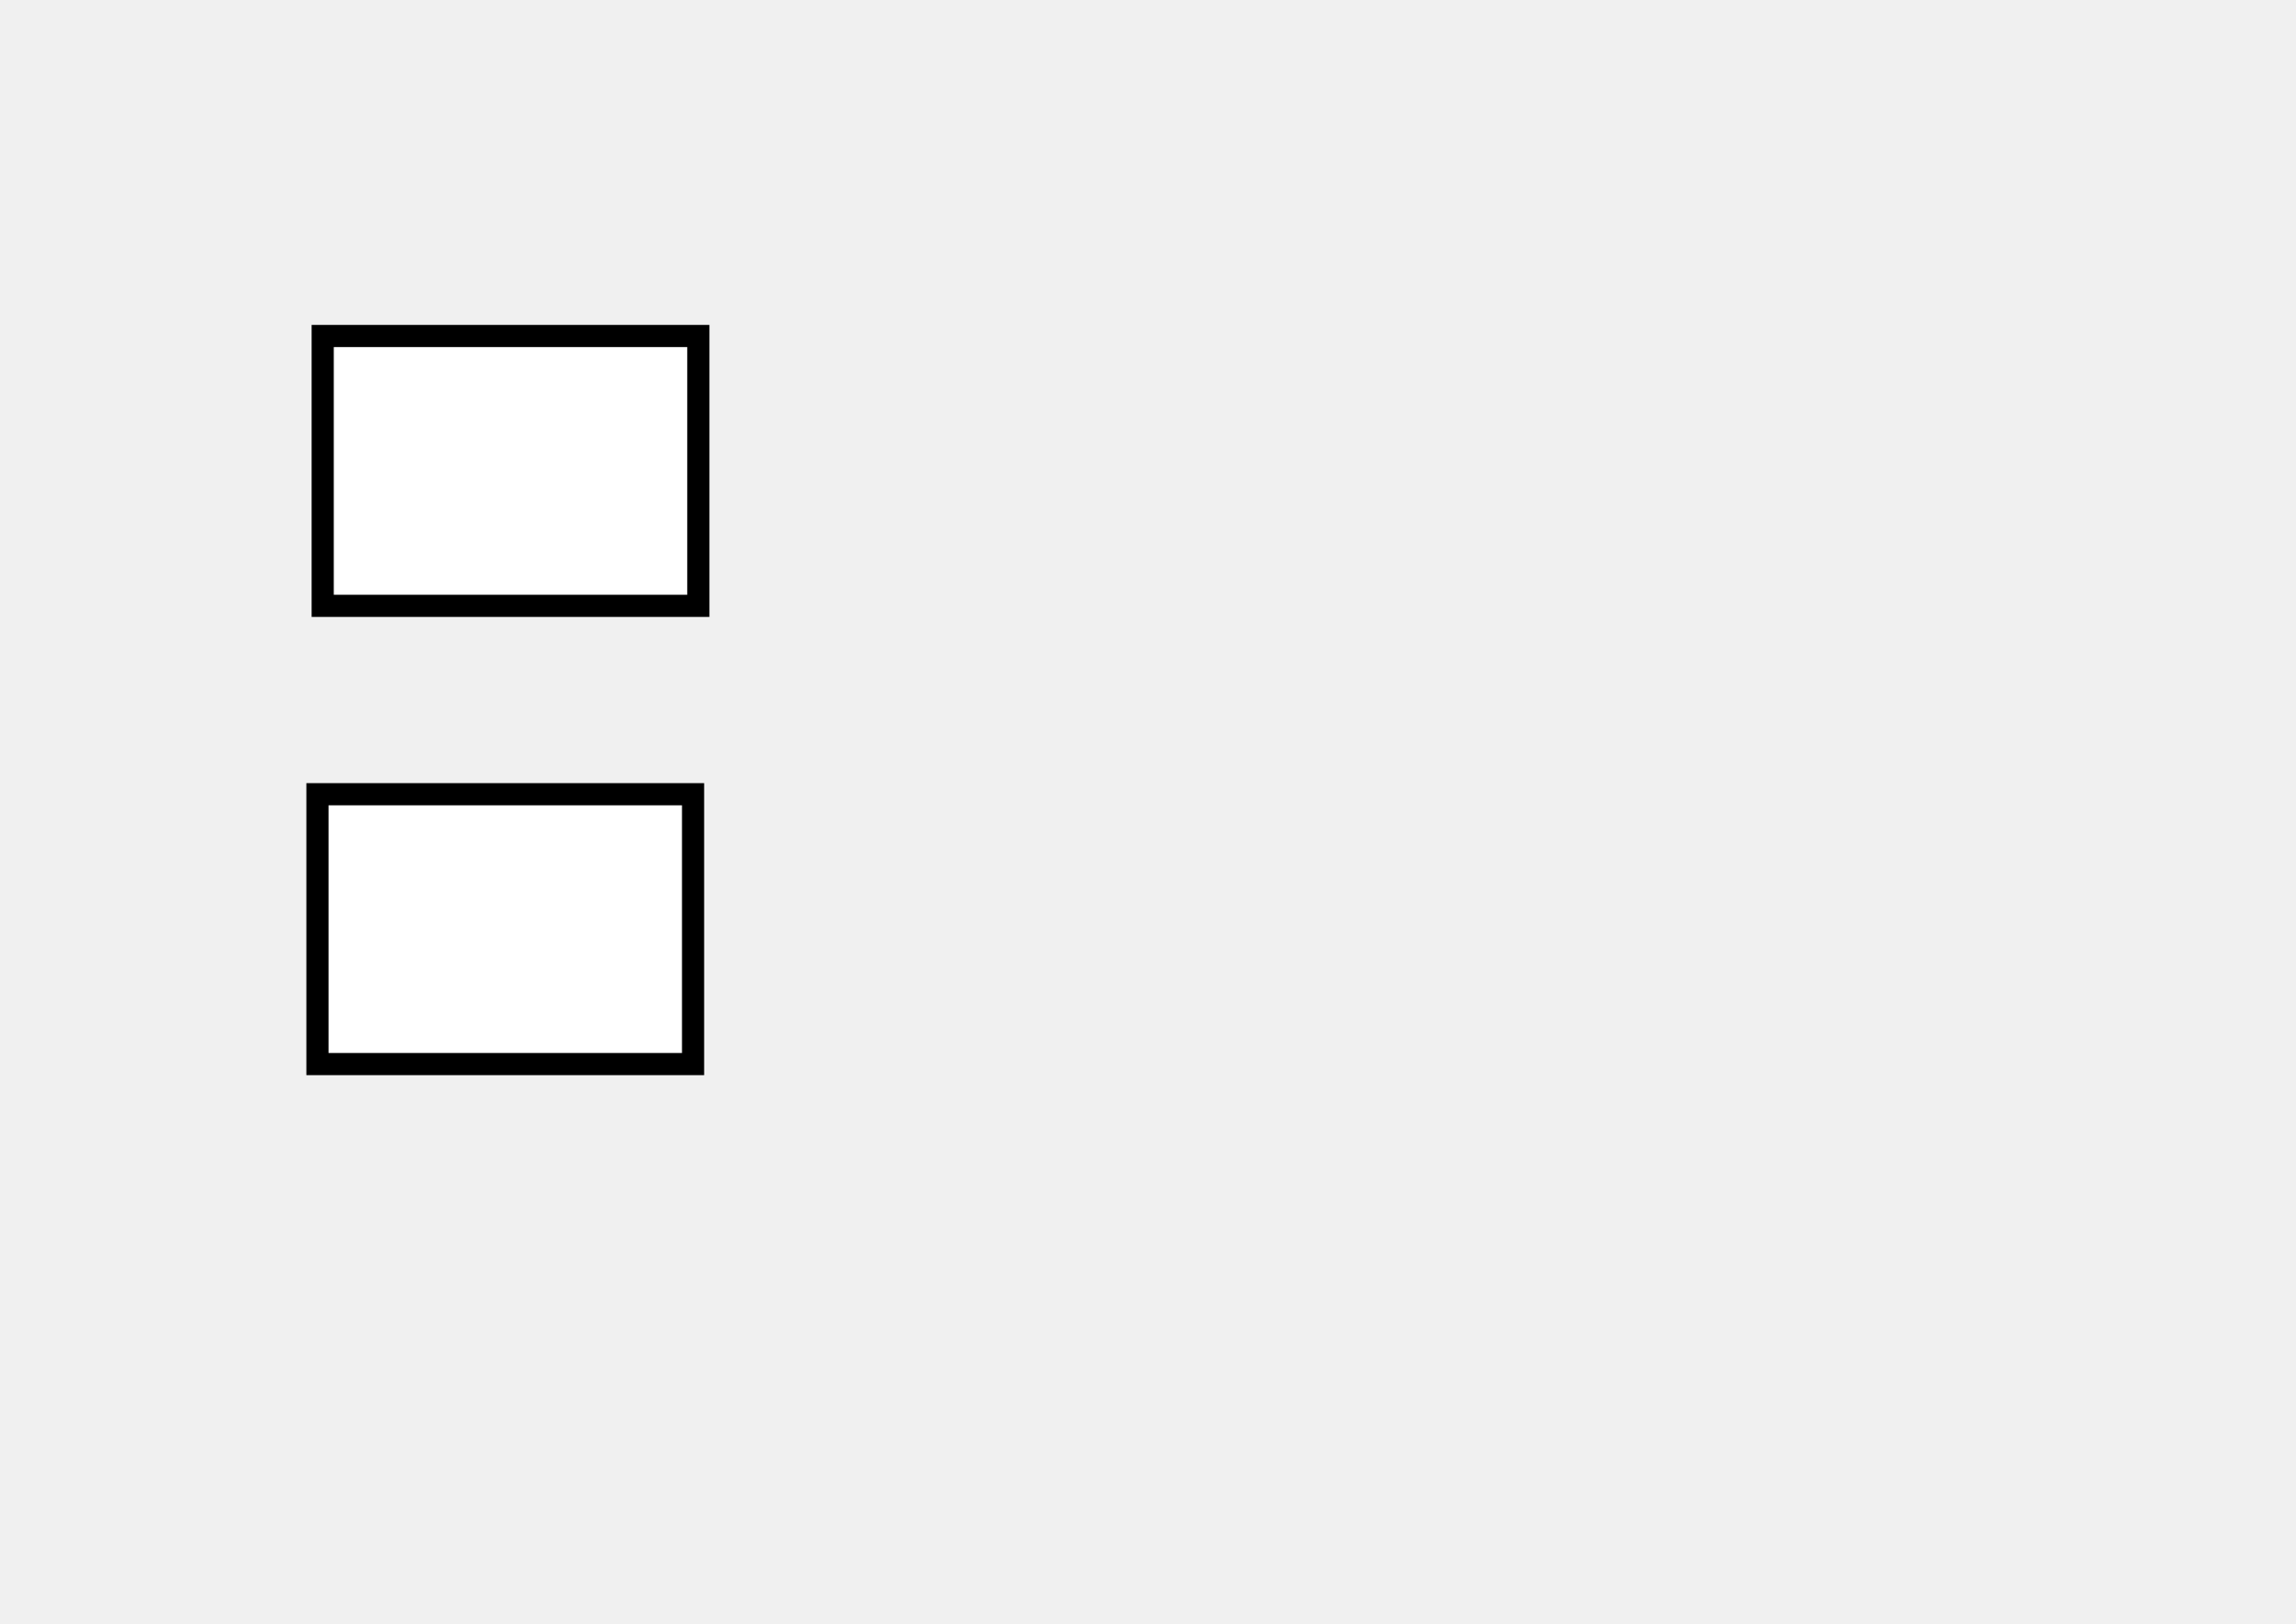
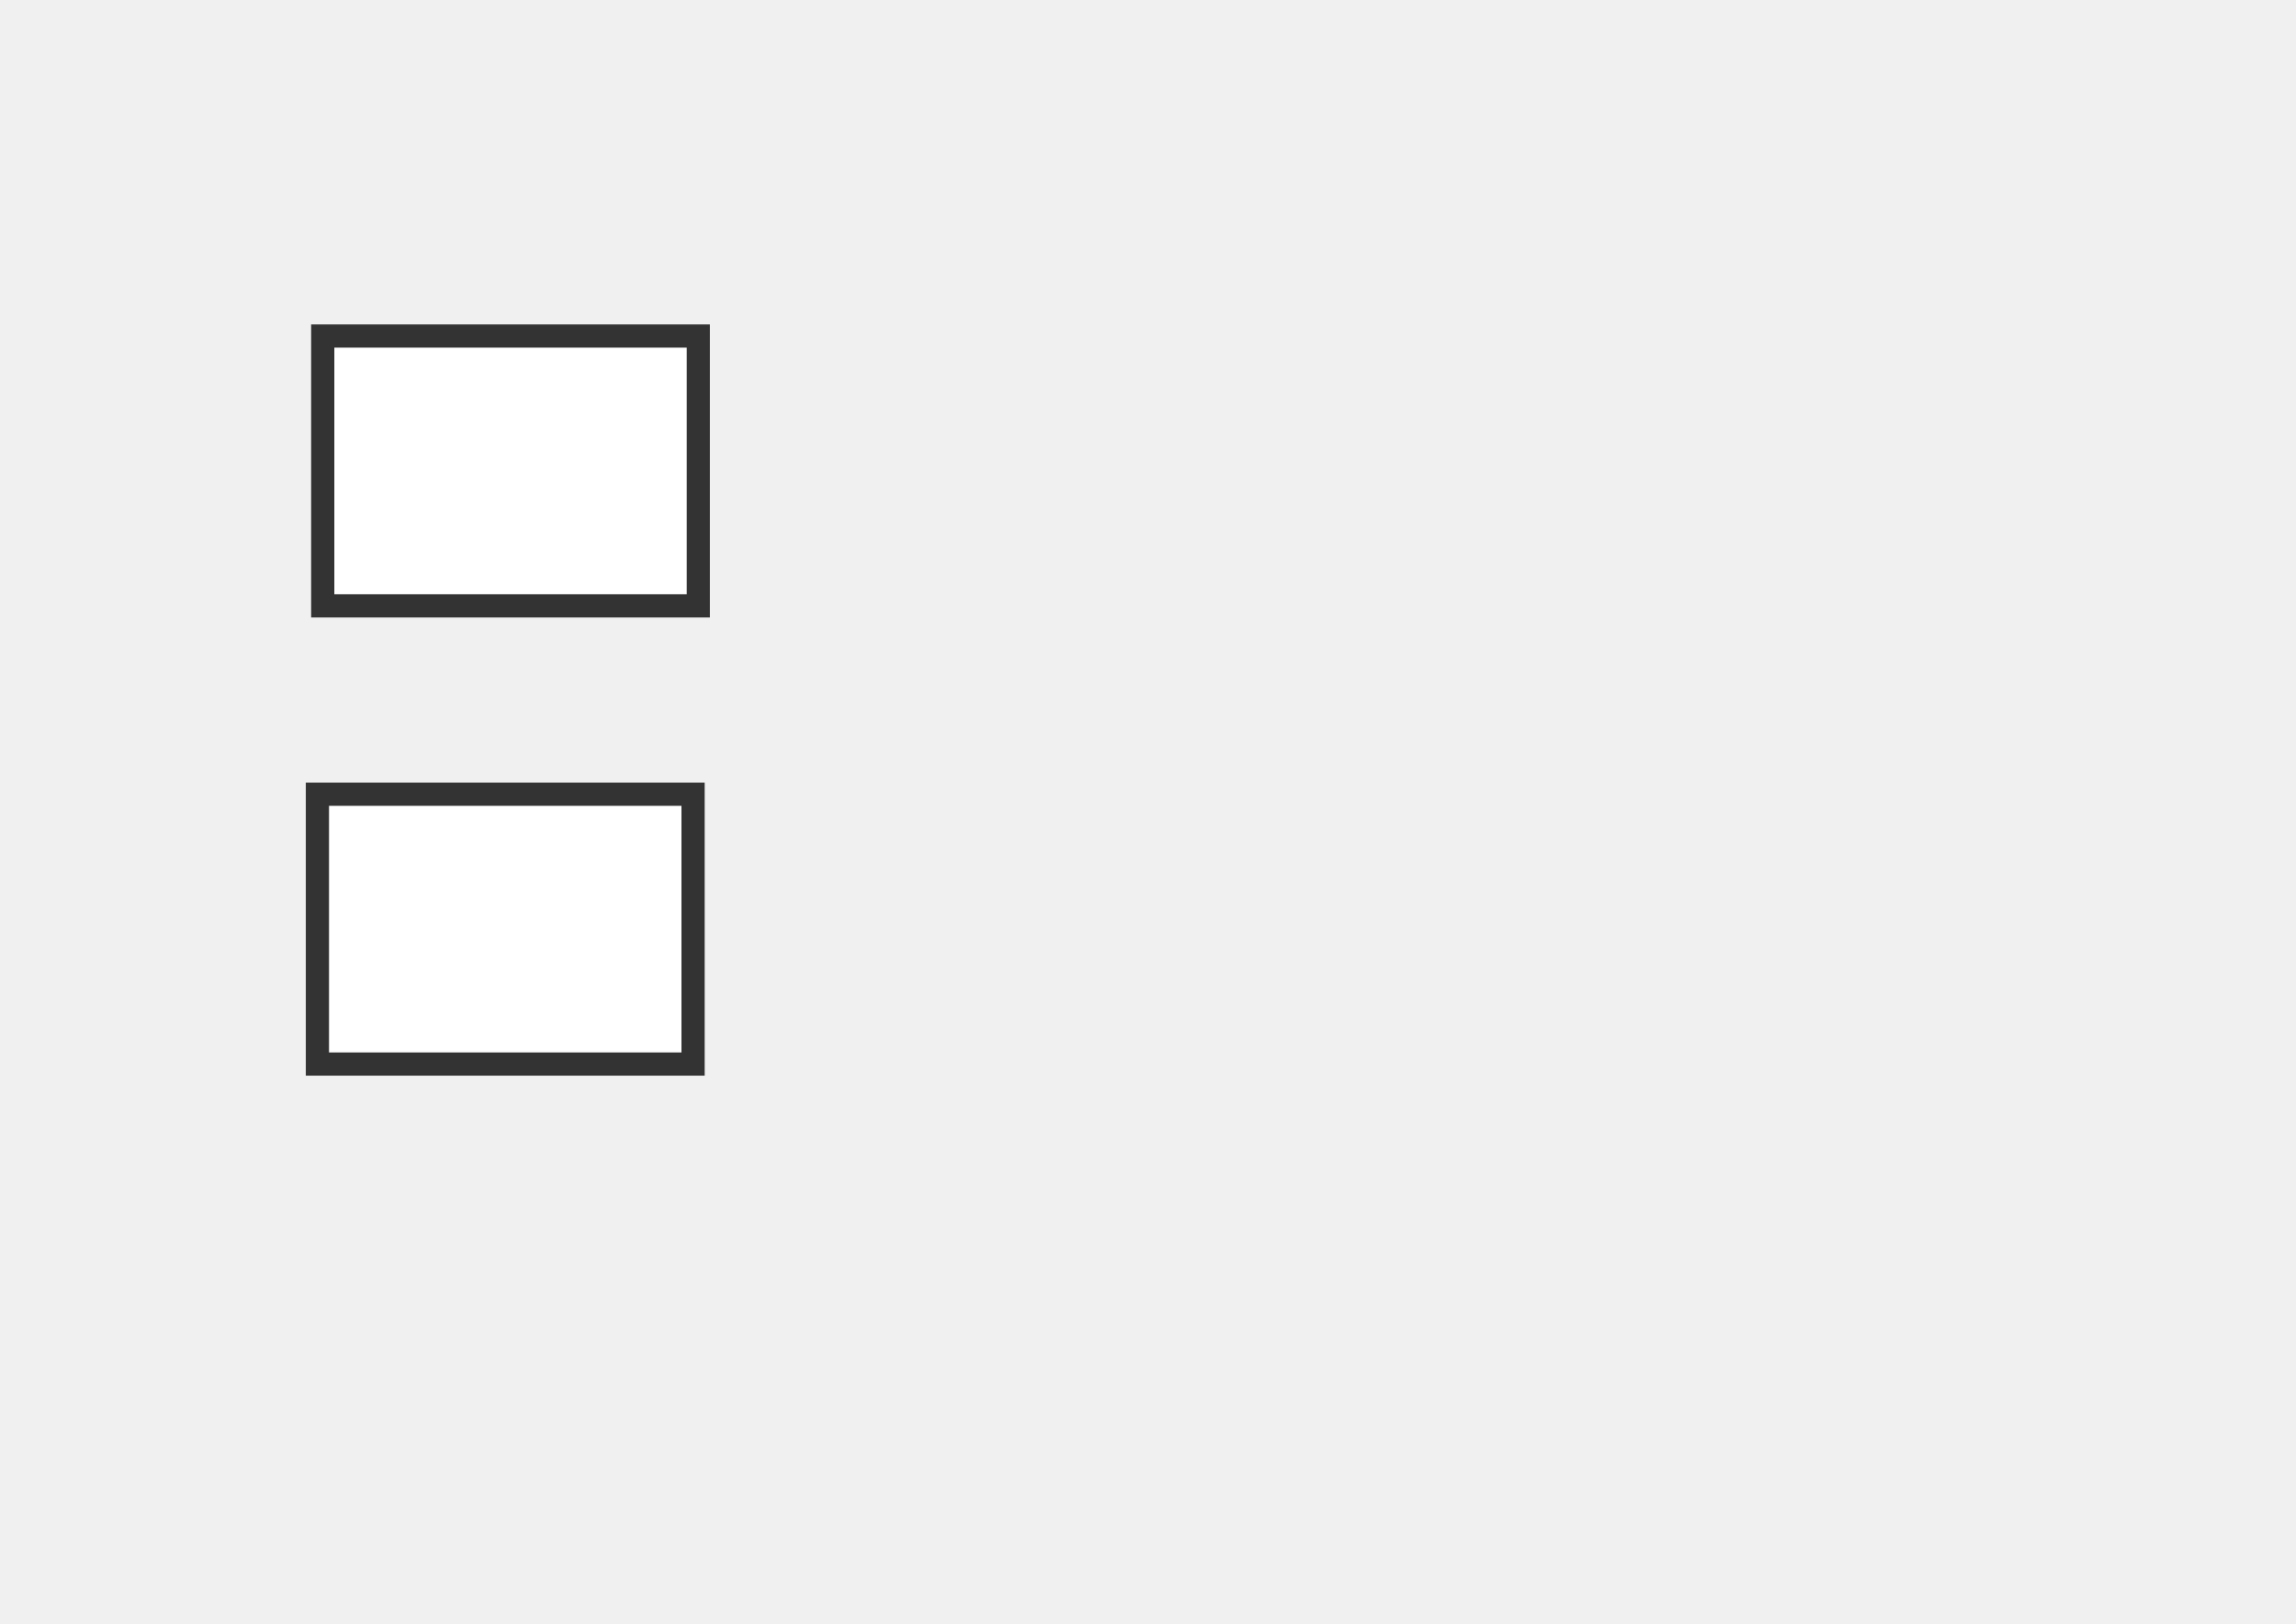
<svg xmlns="http://www.w3.org/2000/svg" width="297mm" height="210mm" viewBox="0 0 297 210" version="1.1" id="A1">
  <defs id="defs1" />
-   <rect style="stroke-width:2.865;stroke:#000000;stroke-dasharray:none" id="A1machine3" width="48.588" height="34.901" x="41.744" y="43.455" fill="white" />
-   <rect style="stroke:#000000;stroke-width:2.865;stroke-dasharray:none" id="A1machine6" width="48.588" height="34.901" x="41.064" y="102.72" fill="white" />
+   <rect id="A1machine3" width="48.588" height="34.901" x="41.744" y="43.455" stroke="#333333" stroke-width="3" fill="white" type="Machine" />
+   <rect id="A1machine6" width="48.588" height="34.901" x="41.064" y="102.72" fill="white" stroke="#333333" stroke-width="3" type="Machine" />
</svg>
